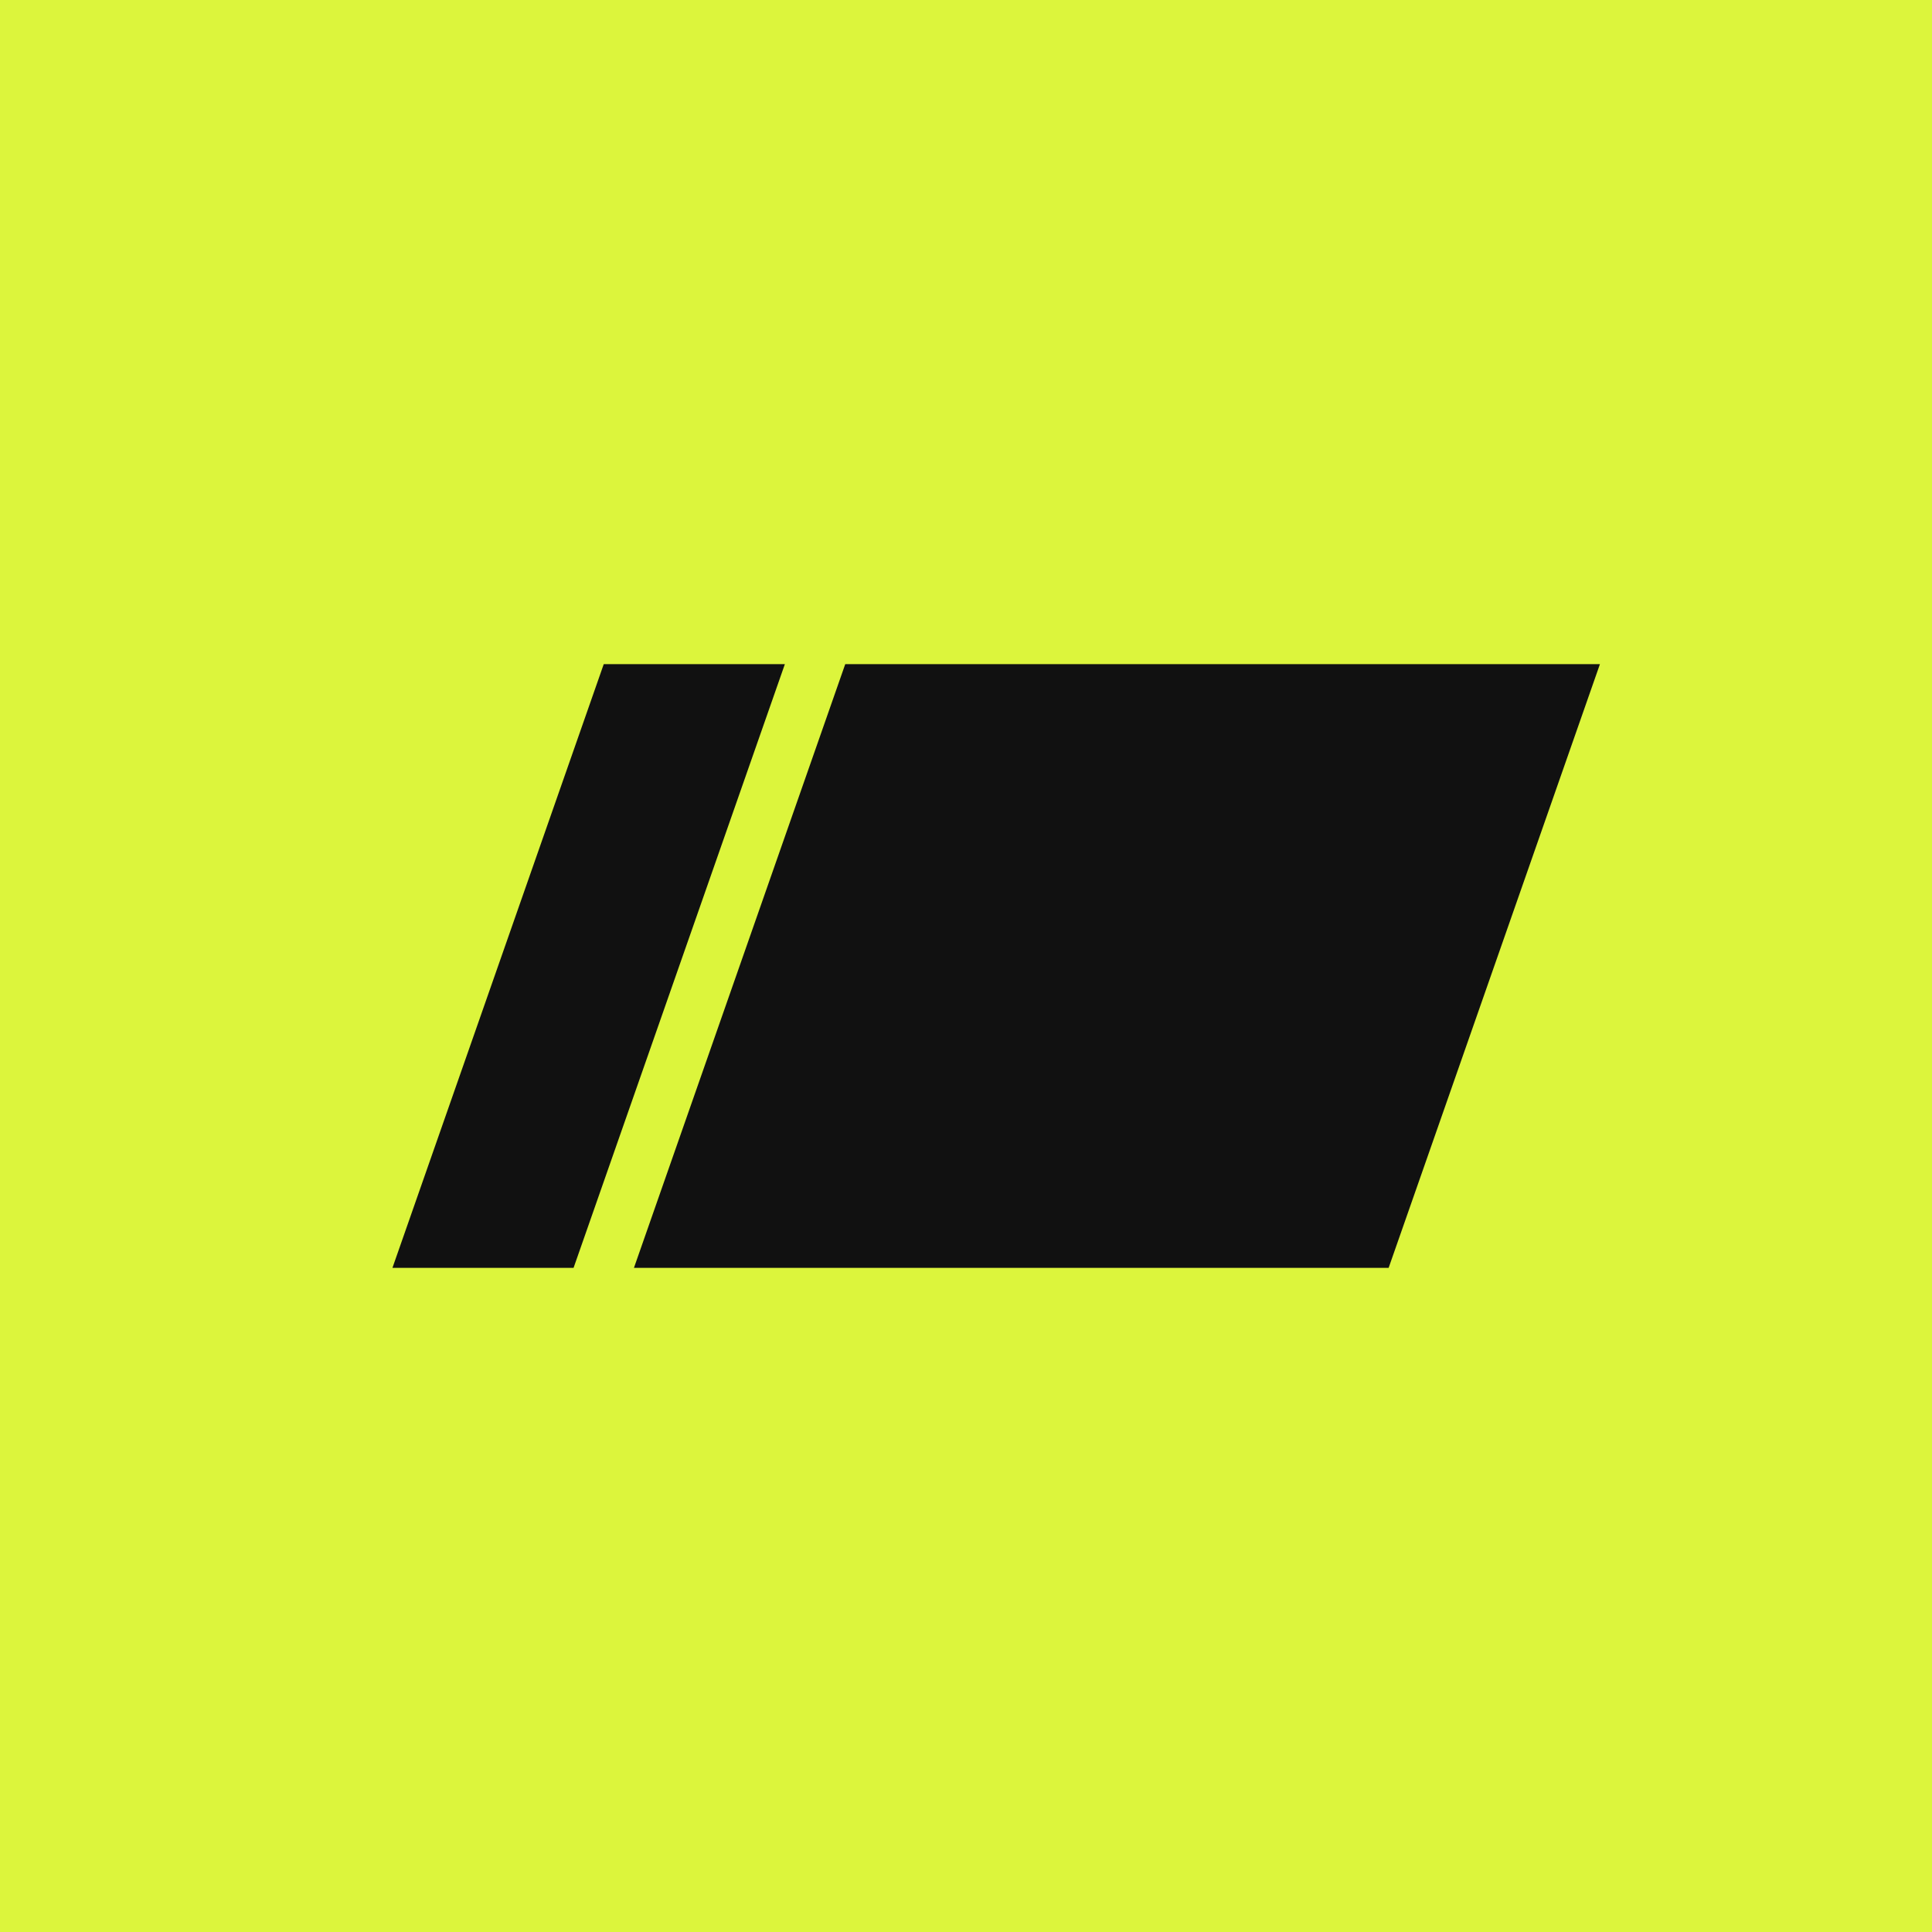
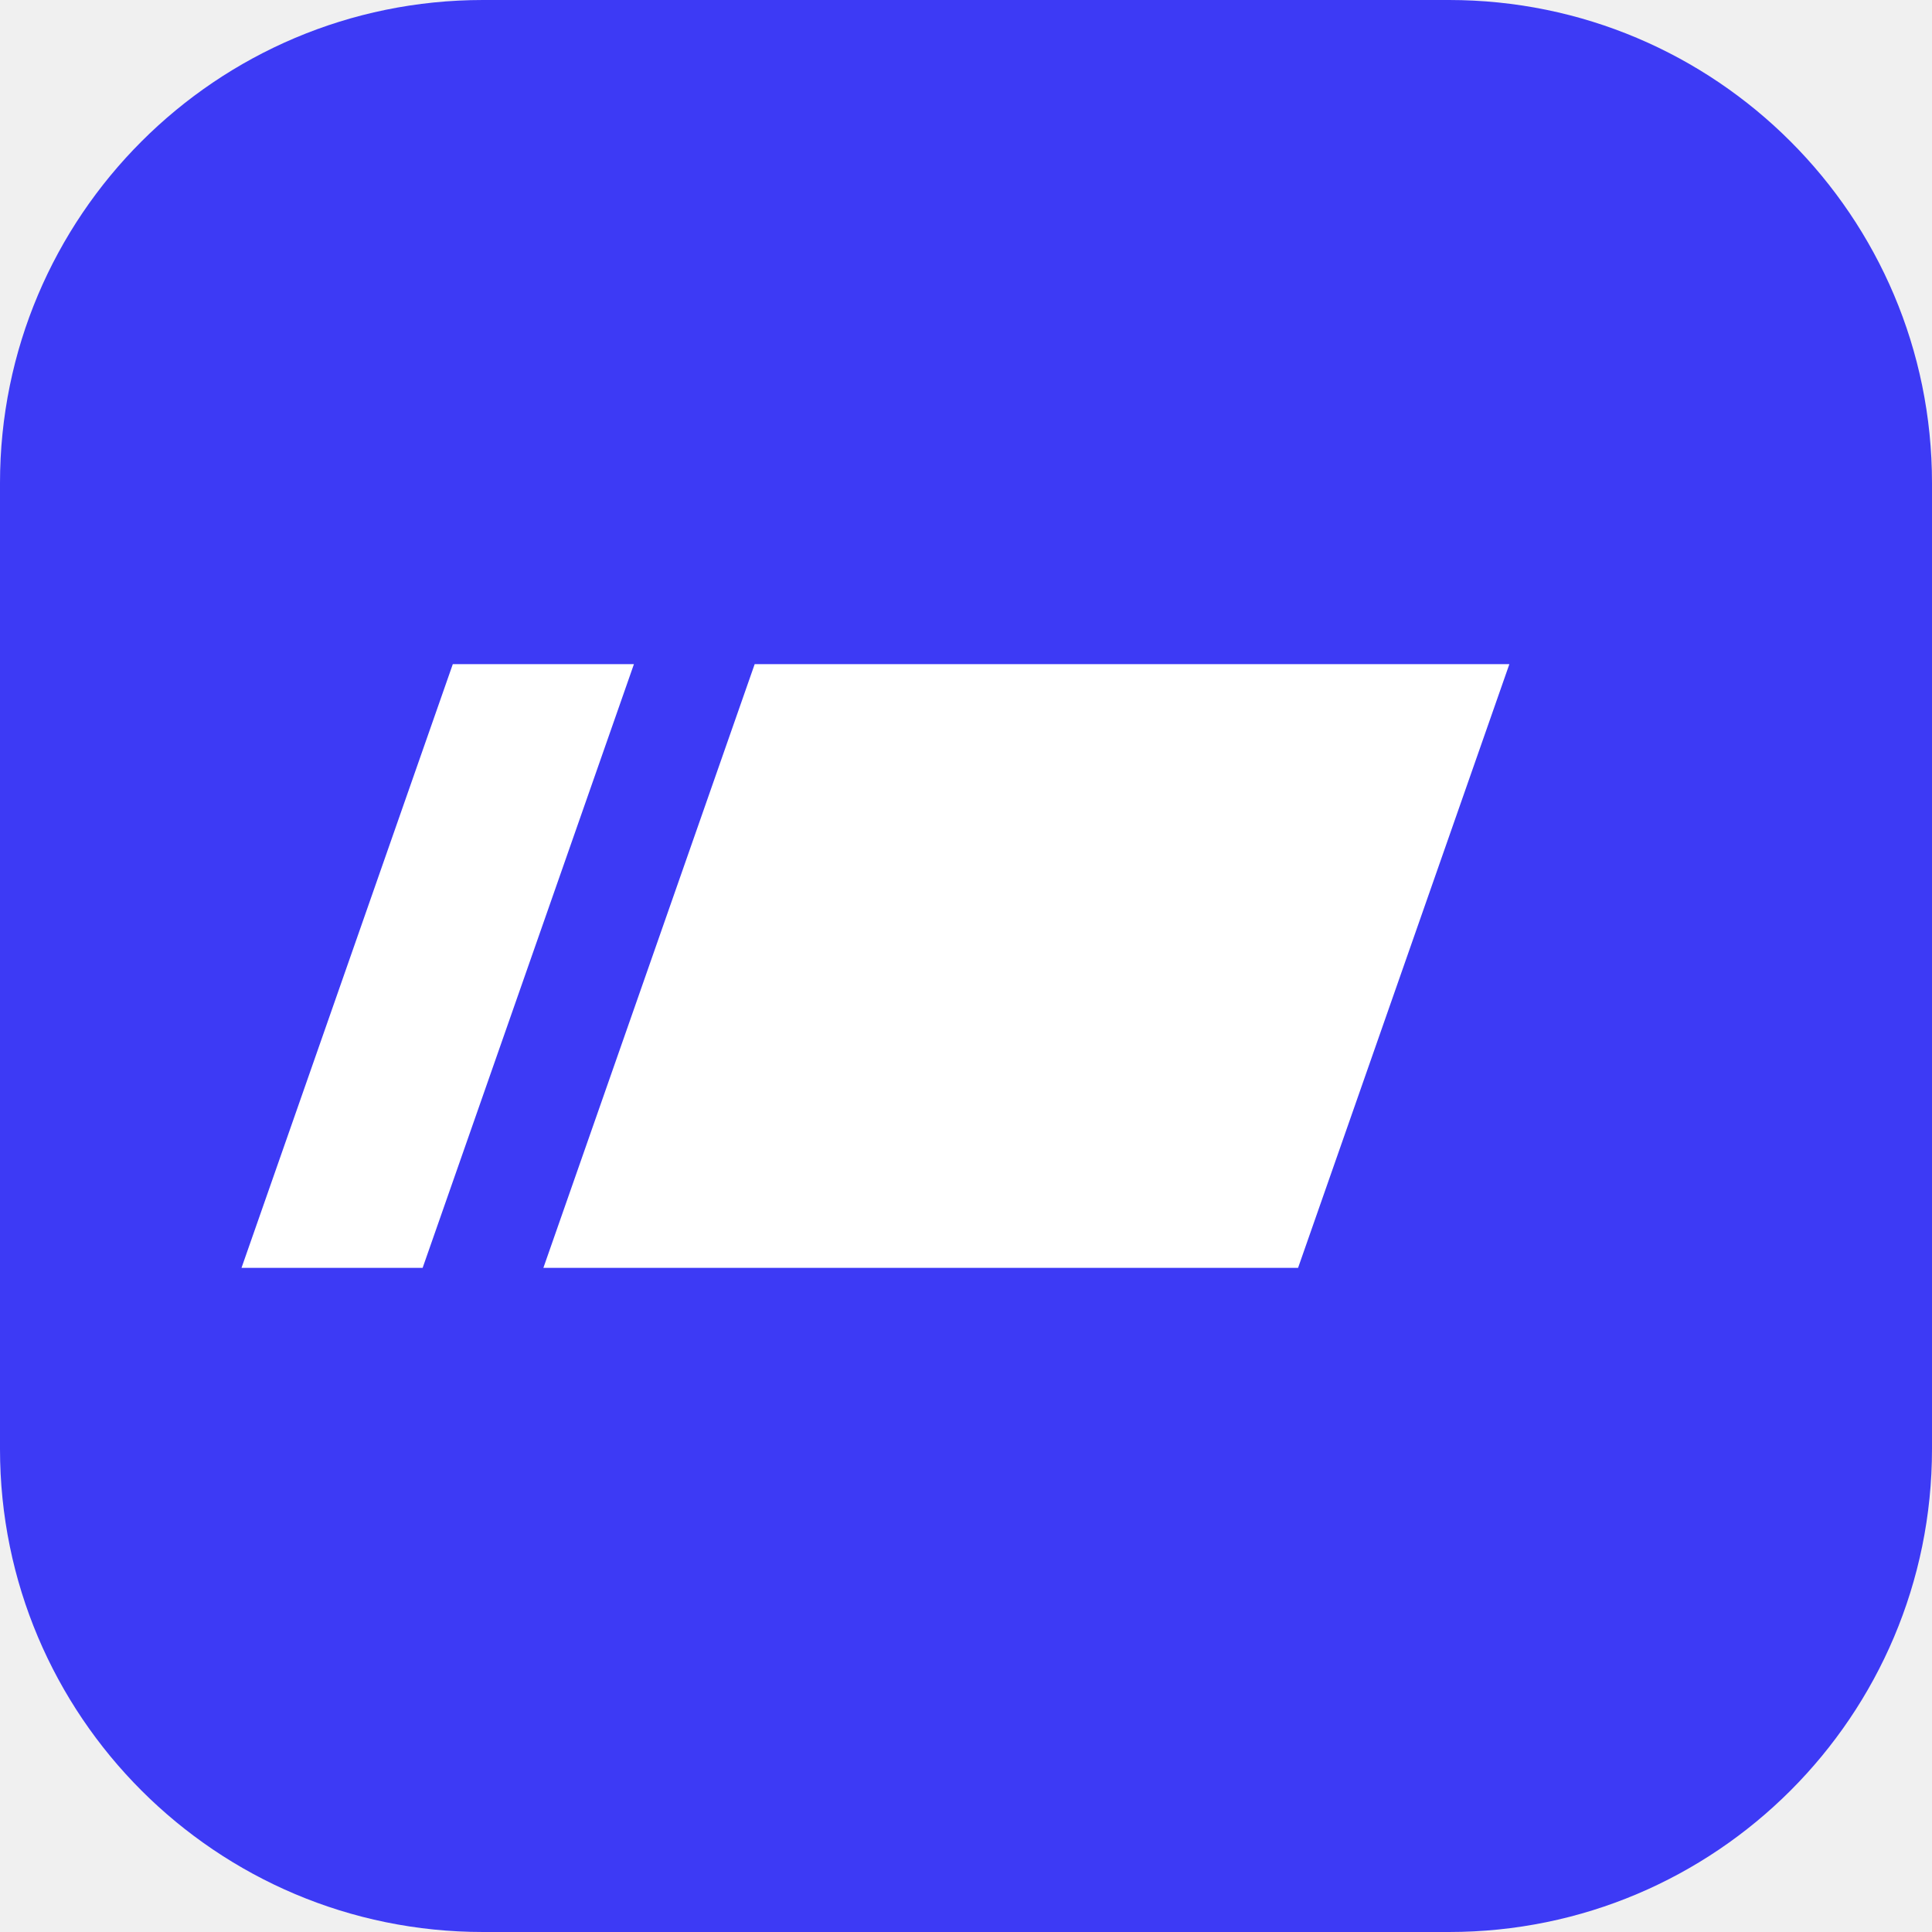
- <svg xmlns="http://www.w3.org/2000/svg" viewBox="0 0 64 64" role="img" aria-label="Courier">
-   <rect width="64" height="64" fill="#dcf53c" />
-   <g transform="translate(13 22)">
-     <path fill="#111" d="M15 0h25l-7 20H8z" />
-     <path fill="#111" d="M5 0h6L4 20h-6z" transform="translate(2 0)" />
+ <svg xmlns="http://www.w3.org/2000/svg" viewBox="0 0 64 64">
+   <rect width="64" height="64" rx="16" fill="#3D3AF5" />
+   <g transform="translate(10 22)">
+     <path fill="#FFFFFF" d="M15 0h25l-7 20H8z" />
+     <path fill="#FFFFFF" d="M5 0h6L4 20h-6z" />
  </g>
</svg>
